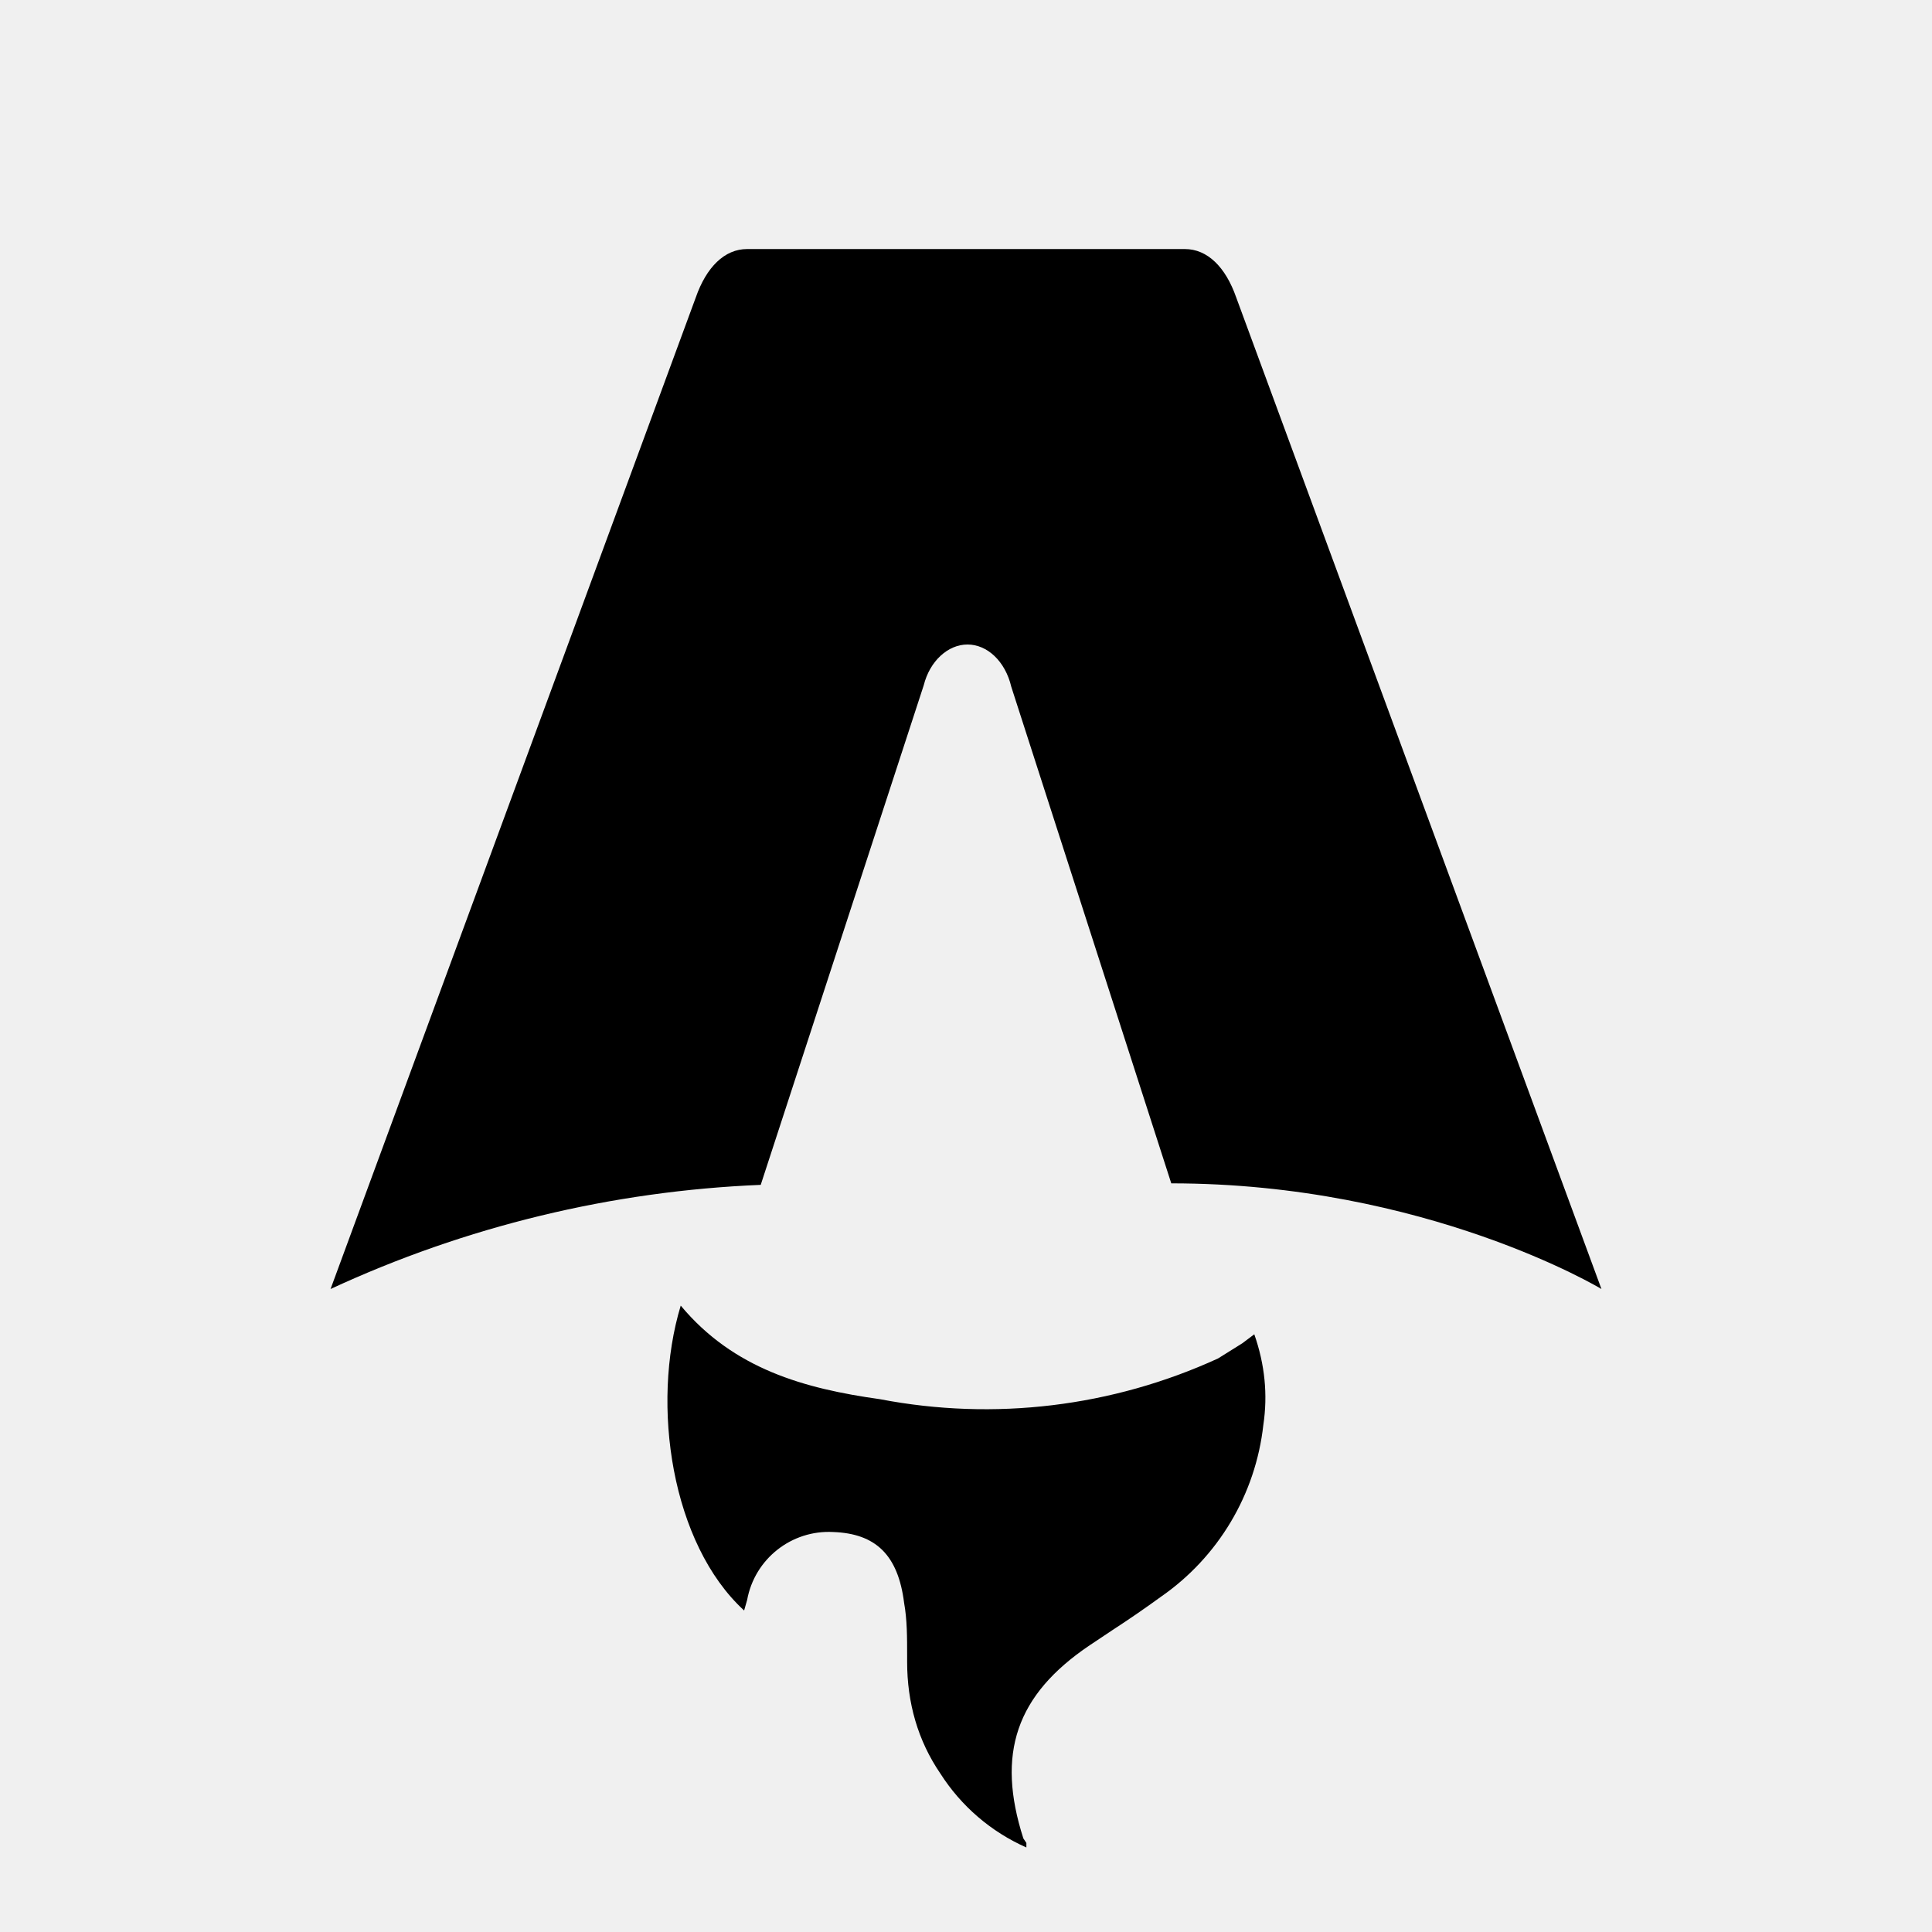
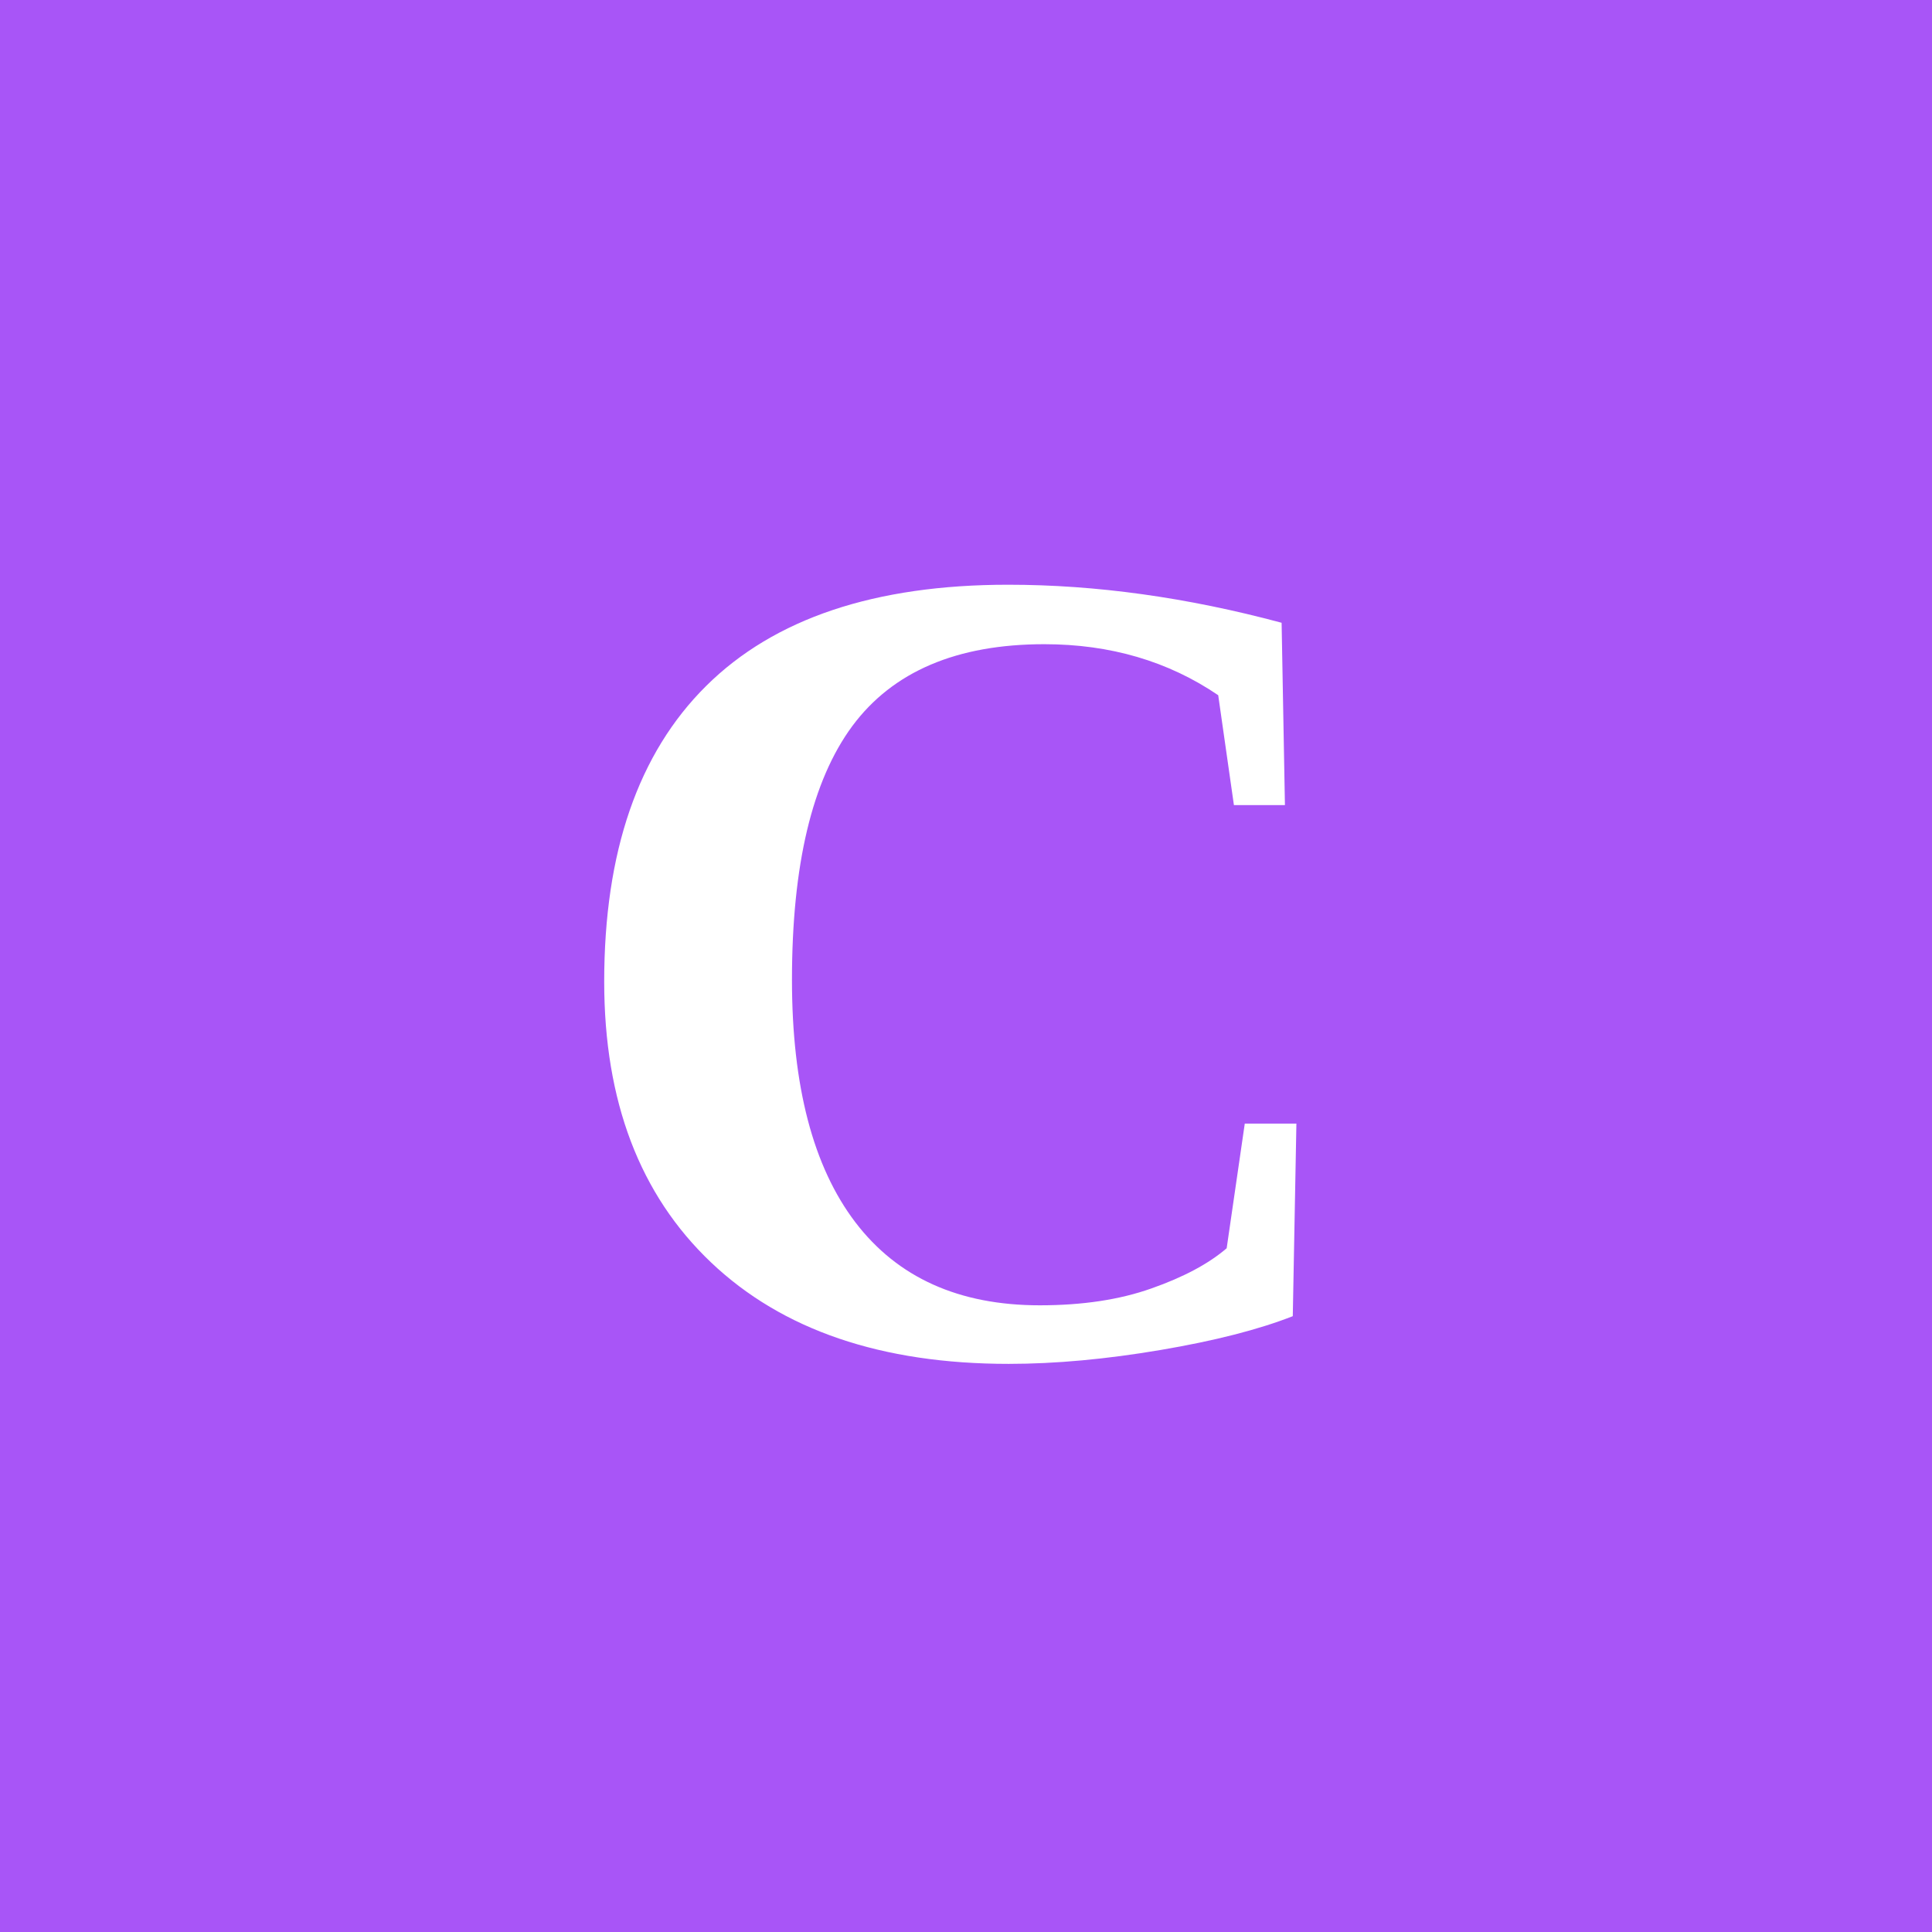
- <svg xmlns="http://www.w3.org/2000/svg" fill="none" viewBox="0 0 128 128">
-   <path d="M50.4 78.5a75.1 75.1 0 0 0-28.5 6.9l24.2-65.7c.7-2 1.9-3.2 3.4-3.2h29c1.5 0 2.7 1.2 3.4 3.2l24.2 65.7s-11.6-7-28.5-7L67 45.5c-.4-1.7-1.6-2.8-2.9-2.8-1.3 0-2.5 1.1-2.9 2.7L50.4 78.5Zm-1.1 28.2Zm-4.2-20.2c-2 6.6-.6 15.8 4.2 20.2a17.5 17.5 0 0 1 .2-.7 5.5 5.5 0 0 1 5.7-4.5c2.8.1 4.3 1.5 4.7 4.7.2 1.1.2 2.3.2 3.5v.4c0 2.7.7 5.2 2.2 7.4a13 13 0 0 0 5.7 4.9v-.3l-.2-.3c-1.8-5.6-.5-9.5 4.4-12.8l1.5-1a73 73 0 0 0 3.2-2.2 16 16 0 0 0 6.8-11.4c.3-2 .1-4-.6-6l-.8.6-1.6 1a37 37 0 0 1-22.4 2.7c-5-.7-9.7-2-13.2-6.2Z" />
-   <style>
-         path { fill: #000; }
-         @media (prefers-color-scheme: dark) {
-             path { fill: #FFF; }
-         }
-     </style>
+ <svg xmlns="http://www.w3.org/2000/svg" viewBox="0 0 100 100">
+   <rect width="100" height="100" fill="#a855f7" />
+   <text x="50" y="70" font-size="60" text-anchor="middle" fill="white" font-weight="bold">C</text>
</svg>
